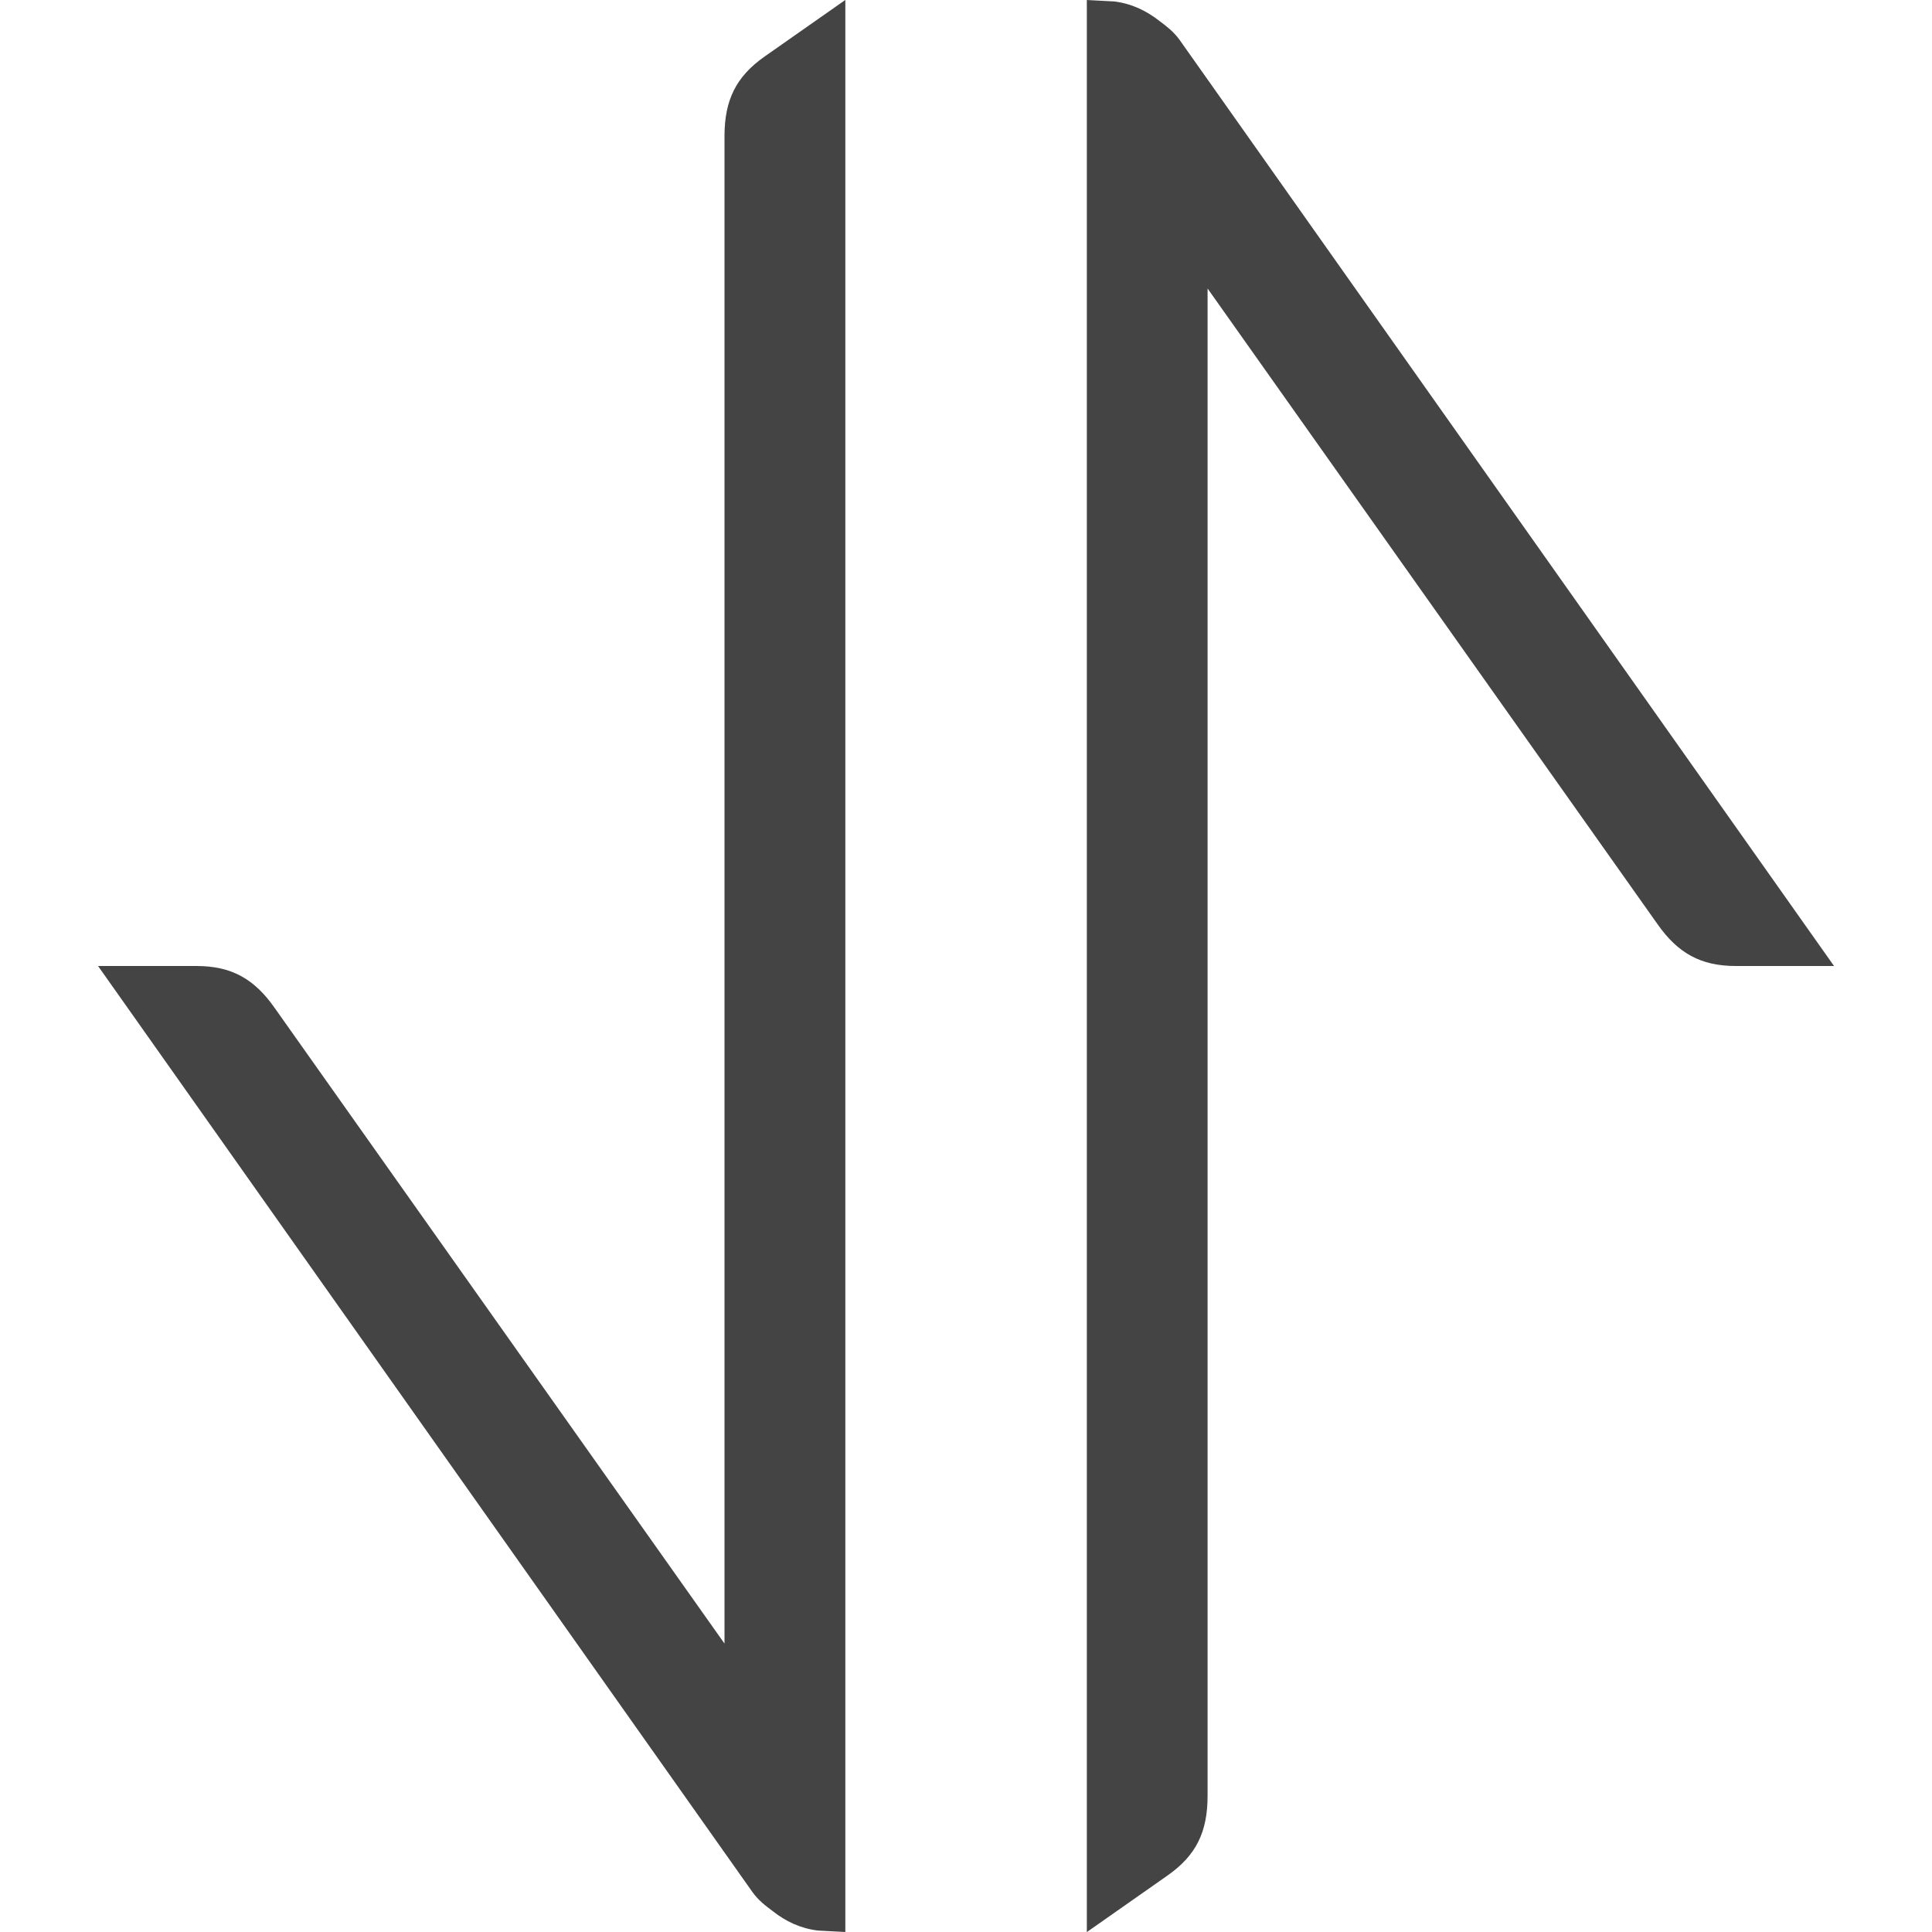
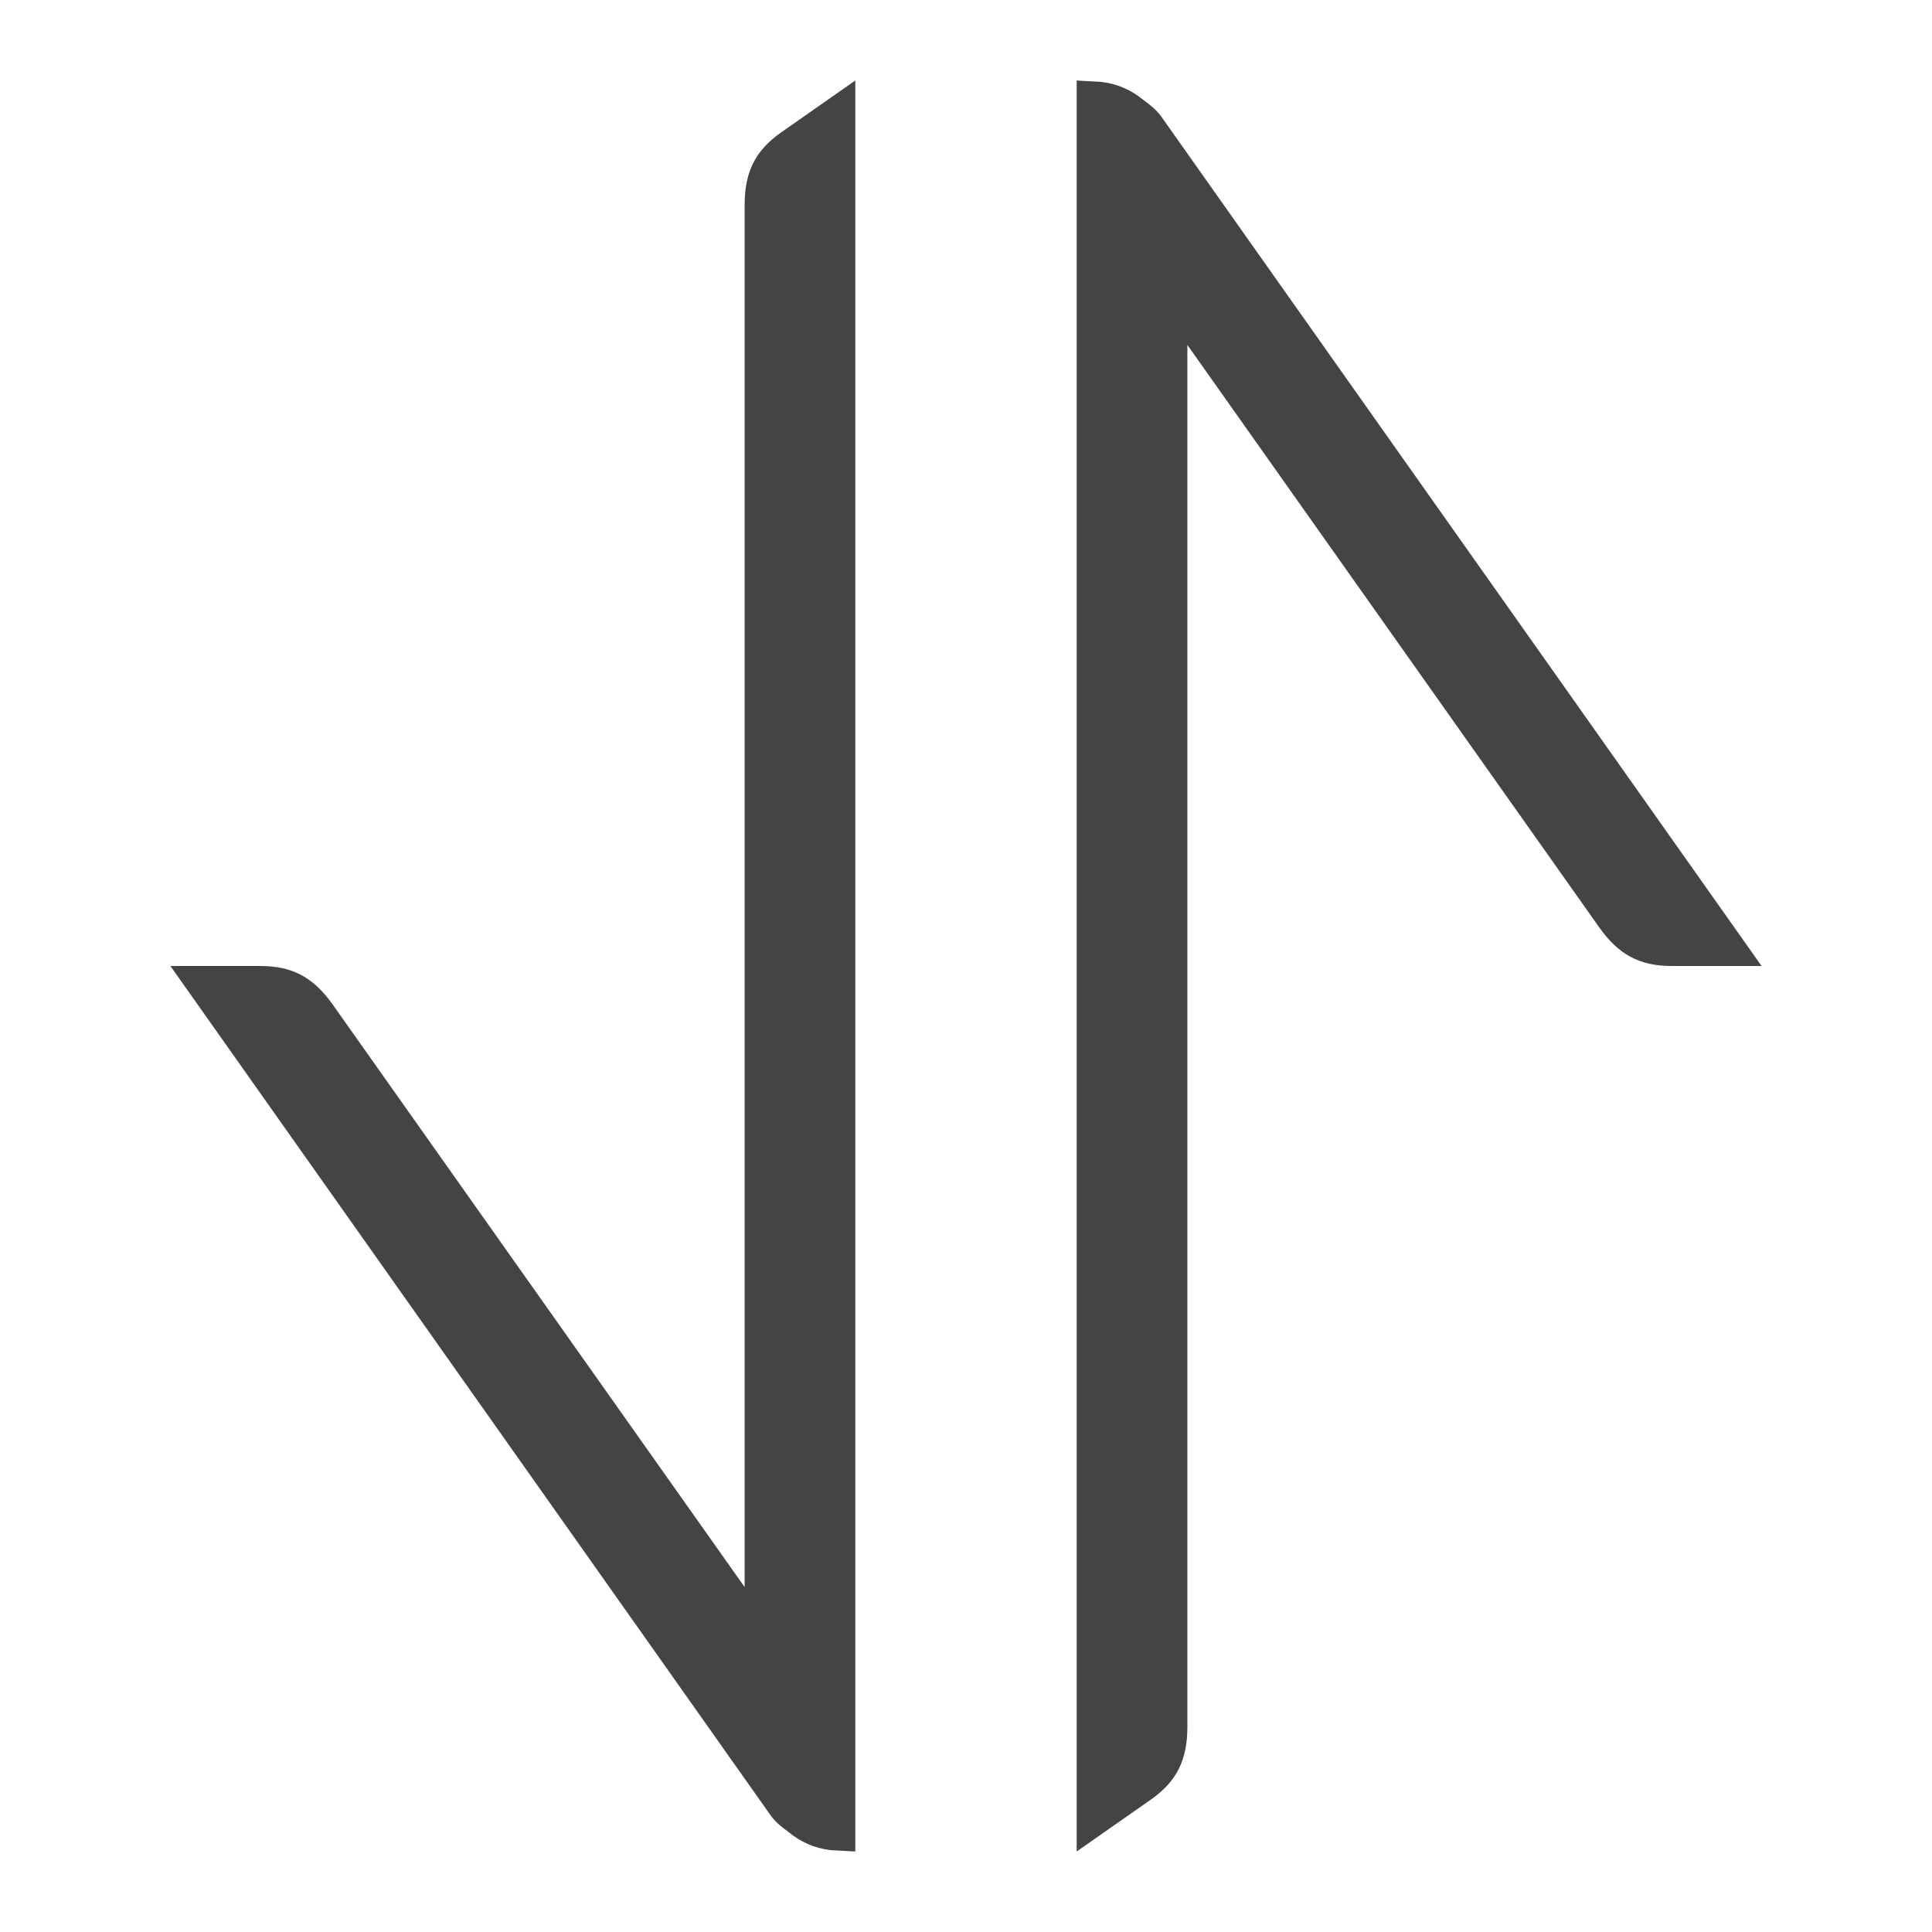
<svg xmlns="http://www.w3.org/2000/svg" version="1.1" width="24" height="24" viewBox="0 0 24 24">
-   <path fill="#444" d="M13.5 0l0.341 0.018c0.219 0.027 0.4 0.116 0.563 0.243 0.087 0.066 0.173 0.129 0.249 0.234l8.13 11.505h-1.221c-0.436 0-0.72-0.161-0.972-0.52l-5.589-7.896v18.732c-0.002 0.439-0.139 0.732-0.5 0.984l-1 0.701v-24zM10.5 0l-1 0.701c-0.36 0.252-0.498 0.545-0.5 0.984v18.732l-5.588-7.896c-0.252-0.36-0.535-0.521-0.972-0.521h-1.222l8.13 11.505c0.076 0.105 0.161 0.168 0.249 0.234 0.161 0.128 0.344 0.216 0.563 0.243l0.341 0.018v-24z" />
+   <path fill="#444" d="M13.375 1l0.309 0.018c0.205 0.024 0.373 0.104 0.516 0.221 0.082 0.062 0.162 0.118 0.23 0.215l7.453 10.546h-1.119c-0.402 0-0.662-0.148-0.895-0.476l-5.119-7.239v17.17c-0.001 0.404-0.128 0.673-0.456 0.902l-0.919 0.643v-22zM10.625 1l-0.919 0.643c-0.328 0.229-0.455 0.498-0.456 0.902v17.17l-5.119-7.239c-0.233-0.328-0.492-0.476-0.895-0.476h-1.119l7.453 10.547c0.068 0.097 0.148 0.153 0.23 0.215 0.143 0.117 0.311 0.196 0.516 0.221l0.309 0.017v-22z" />
</svg>
